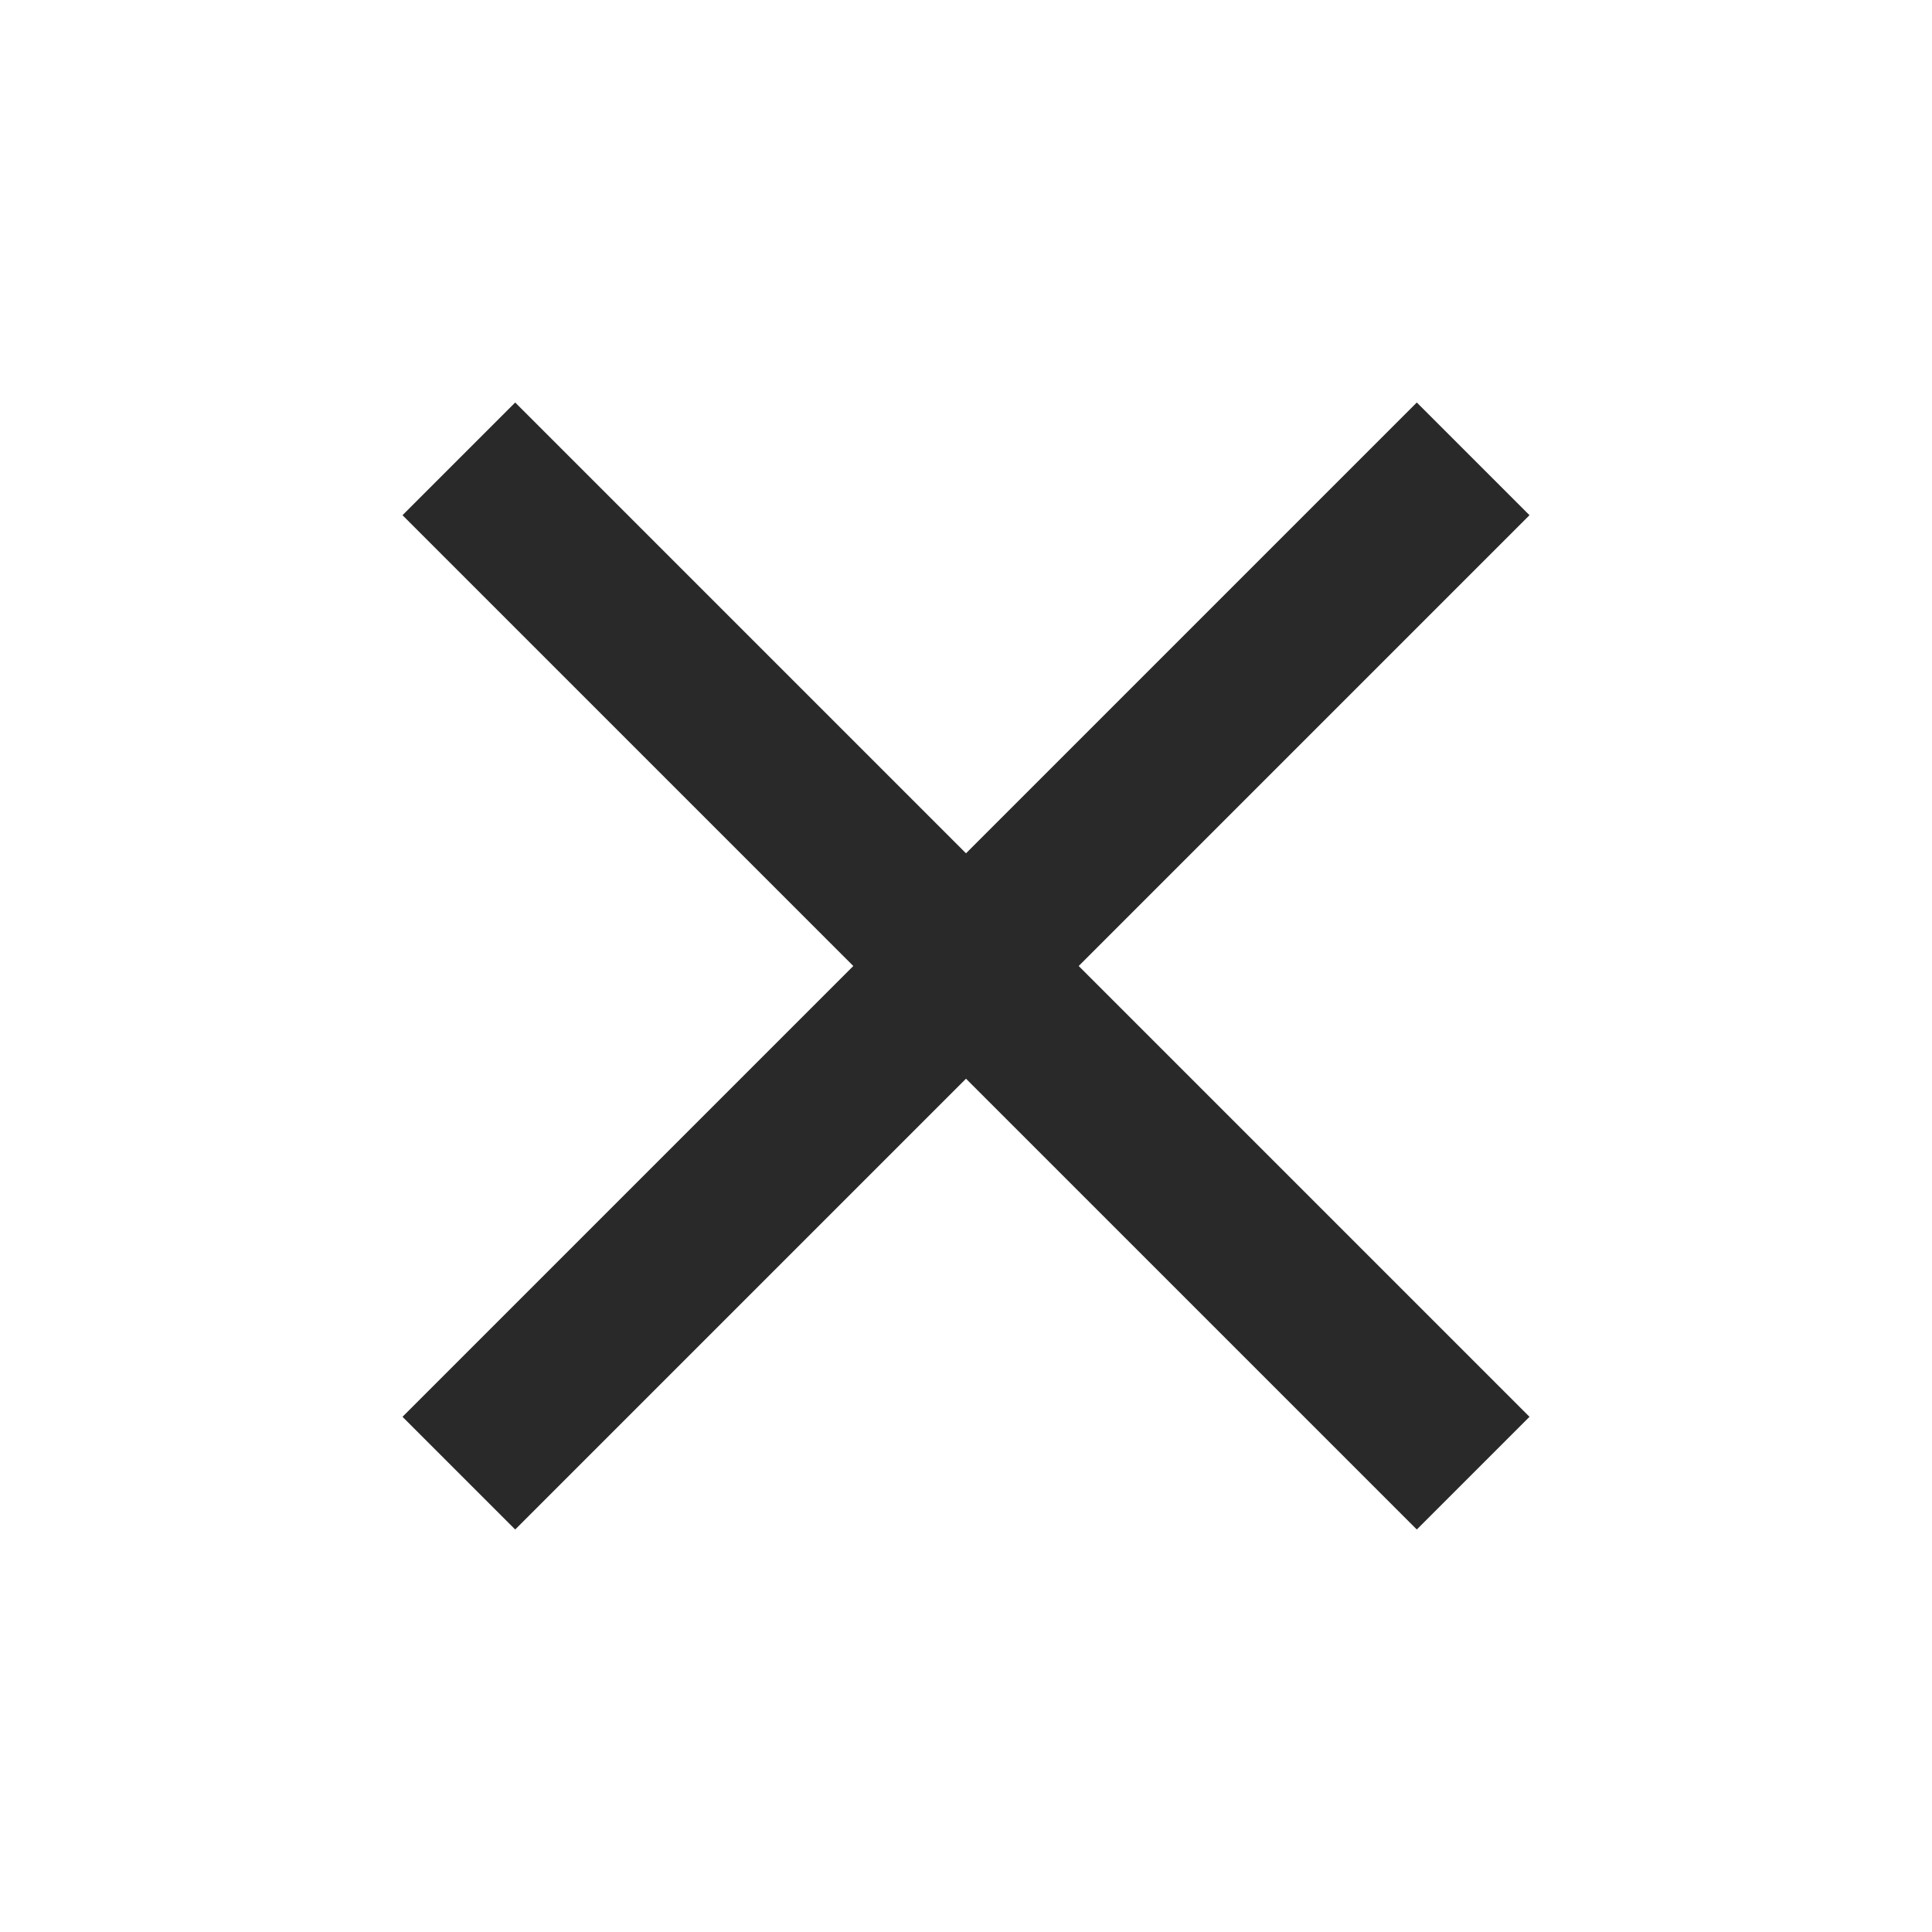
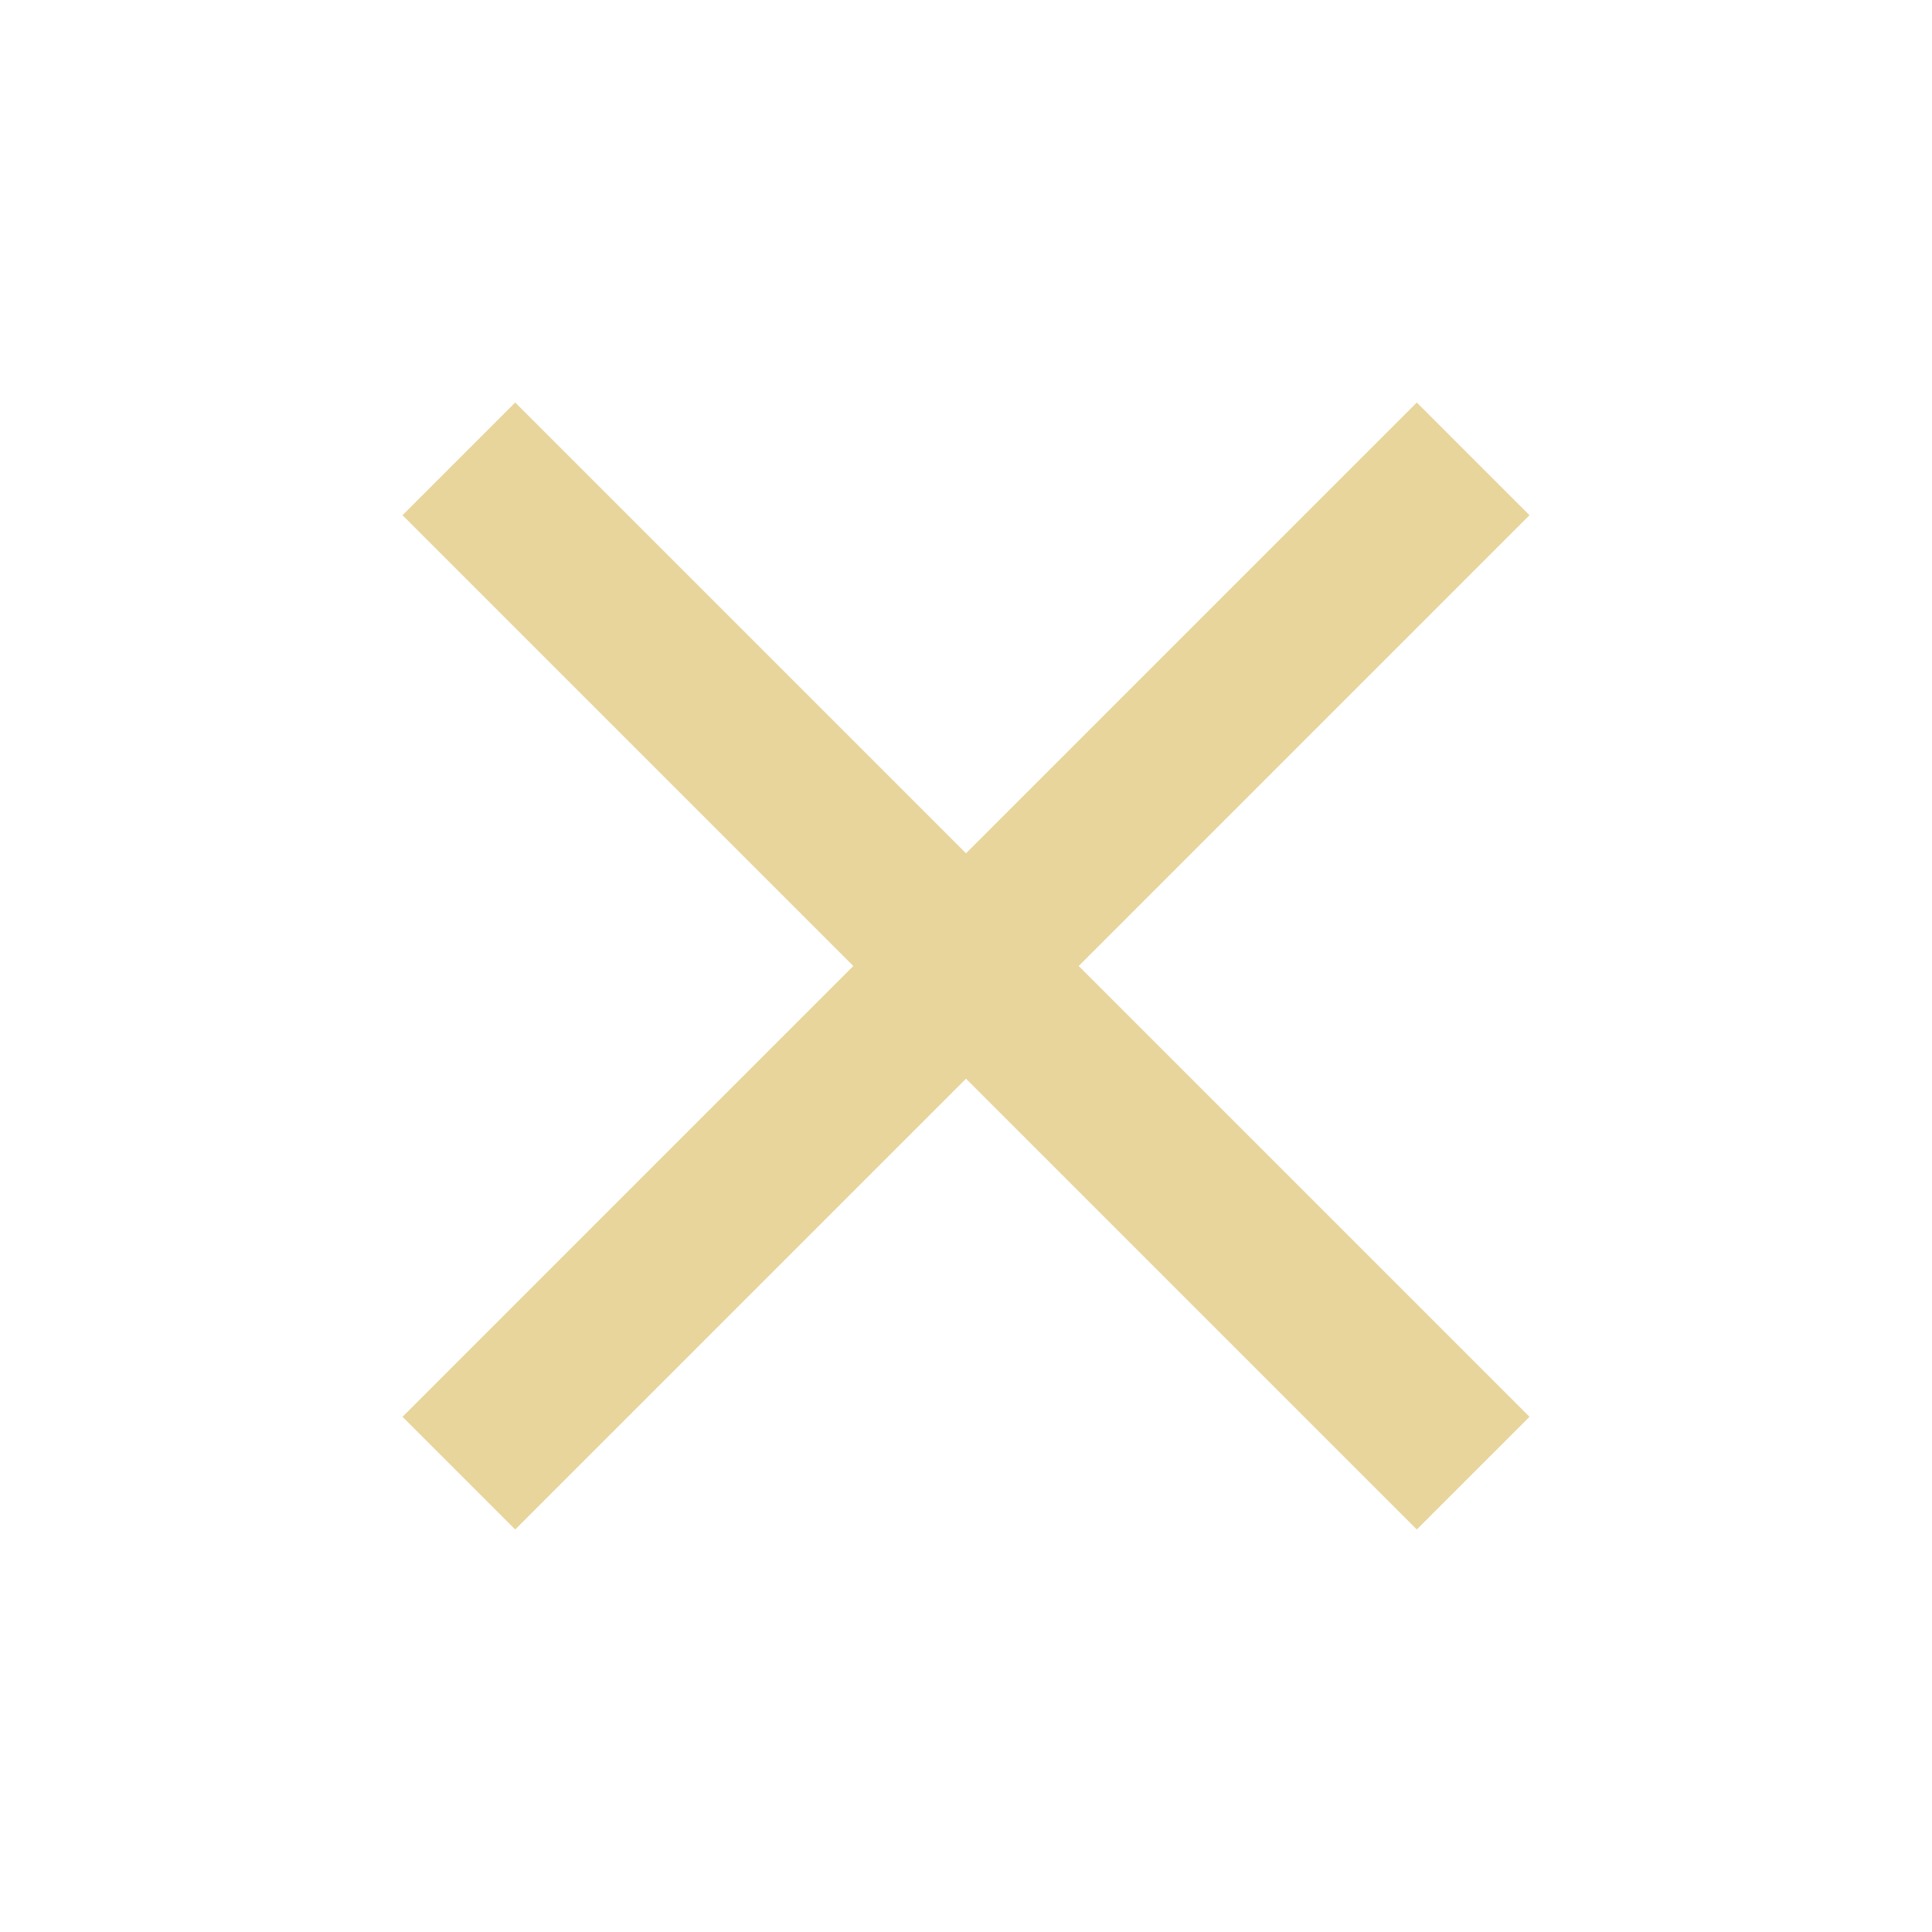
<svg xmlns="http://www.w3.org/2000/svg" width="24" height="24" viewBox="0 0 24 24" fill="none">
-   <path d="M6.4 19L5 17.6L10.6 12L5 6.4L6.4 5L12 10.6L17.6 5L19 6.4L13.4 12L19 17.6L17.6 19L12 13.4L6.4 19Z" fill="#292929" />
+   <path d="M6.4 19L5 17.6L10.6 12L5 6.4L6.4 5L12 10.6L17.6 5L19 6.4L13.4 12L19 17.6L17.6 19L12 13.4L6.4 19Z" fill="#E8D59C" />
</svg>
